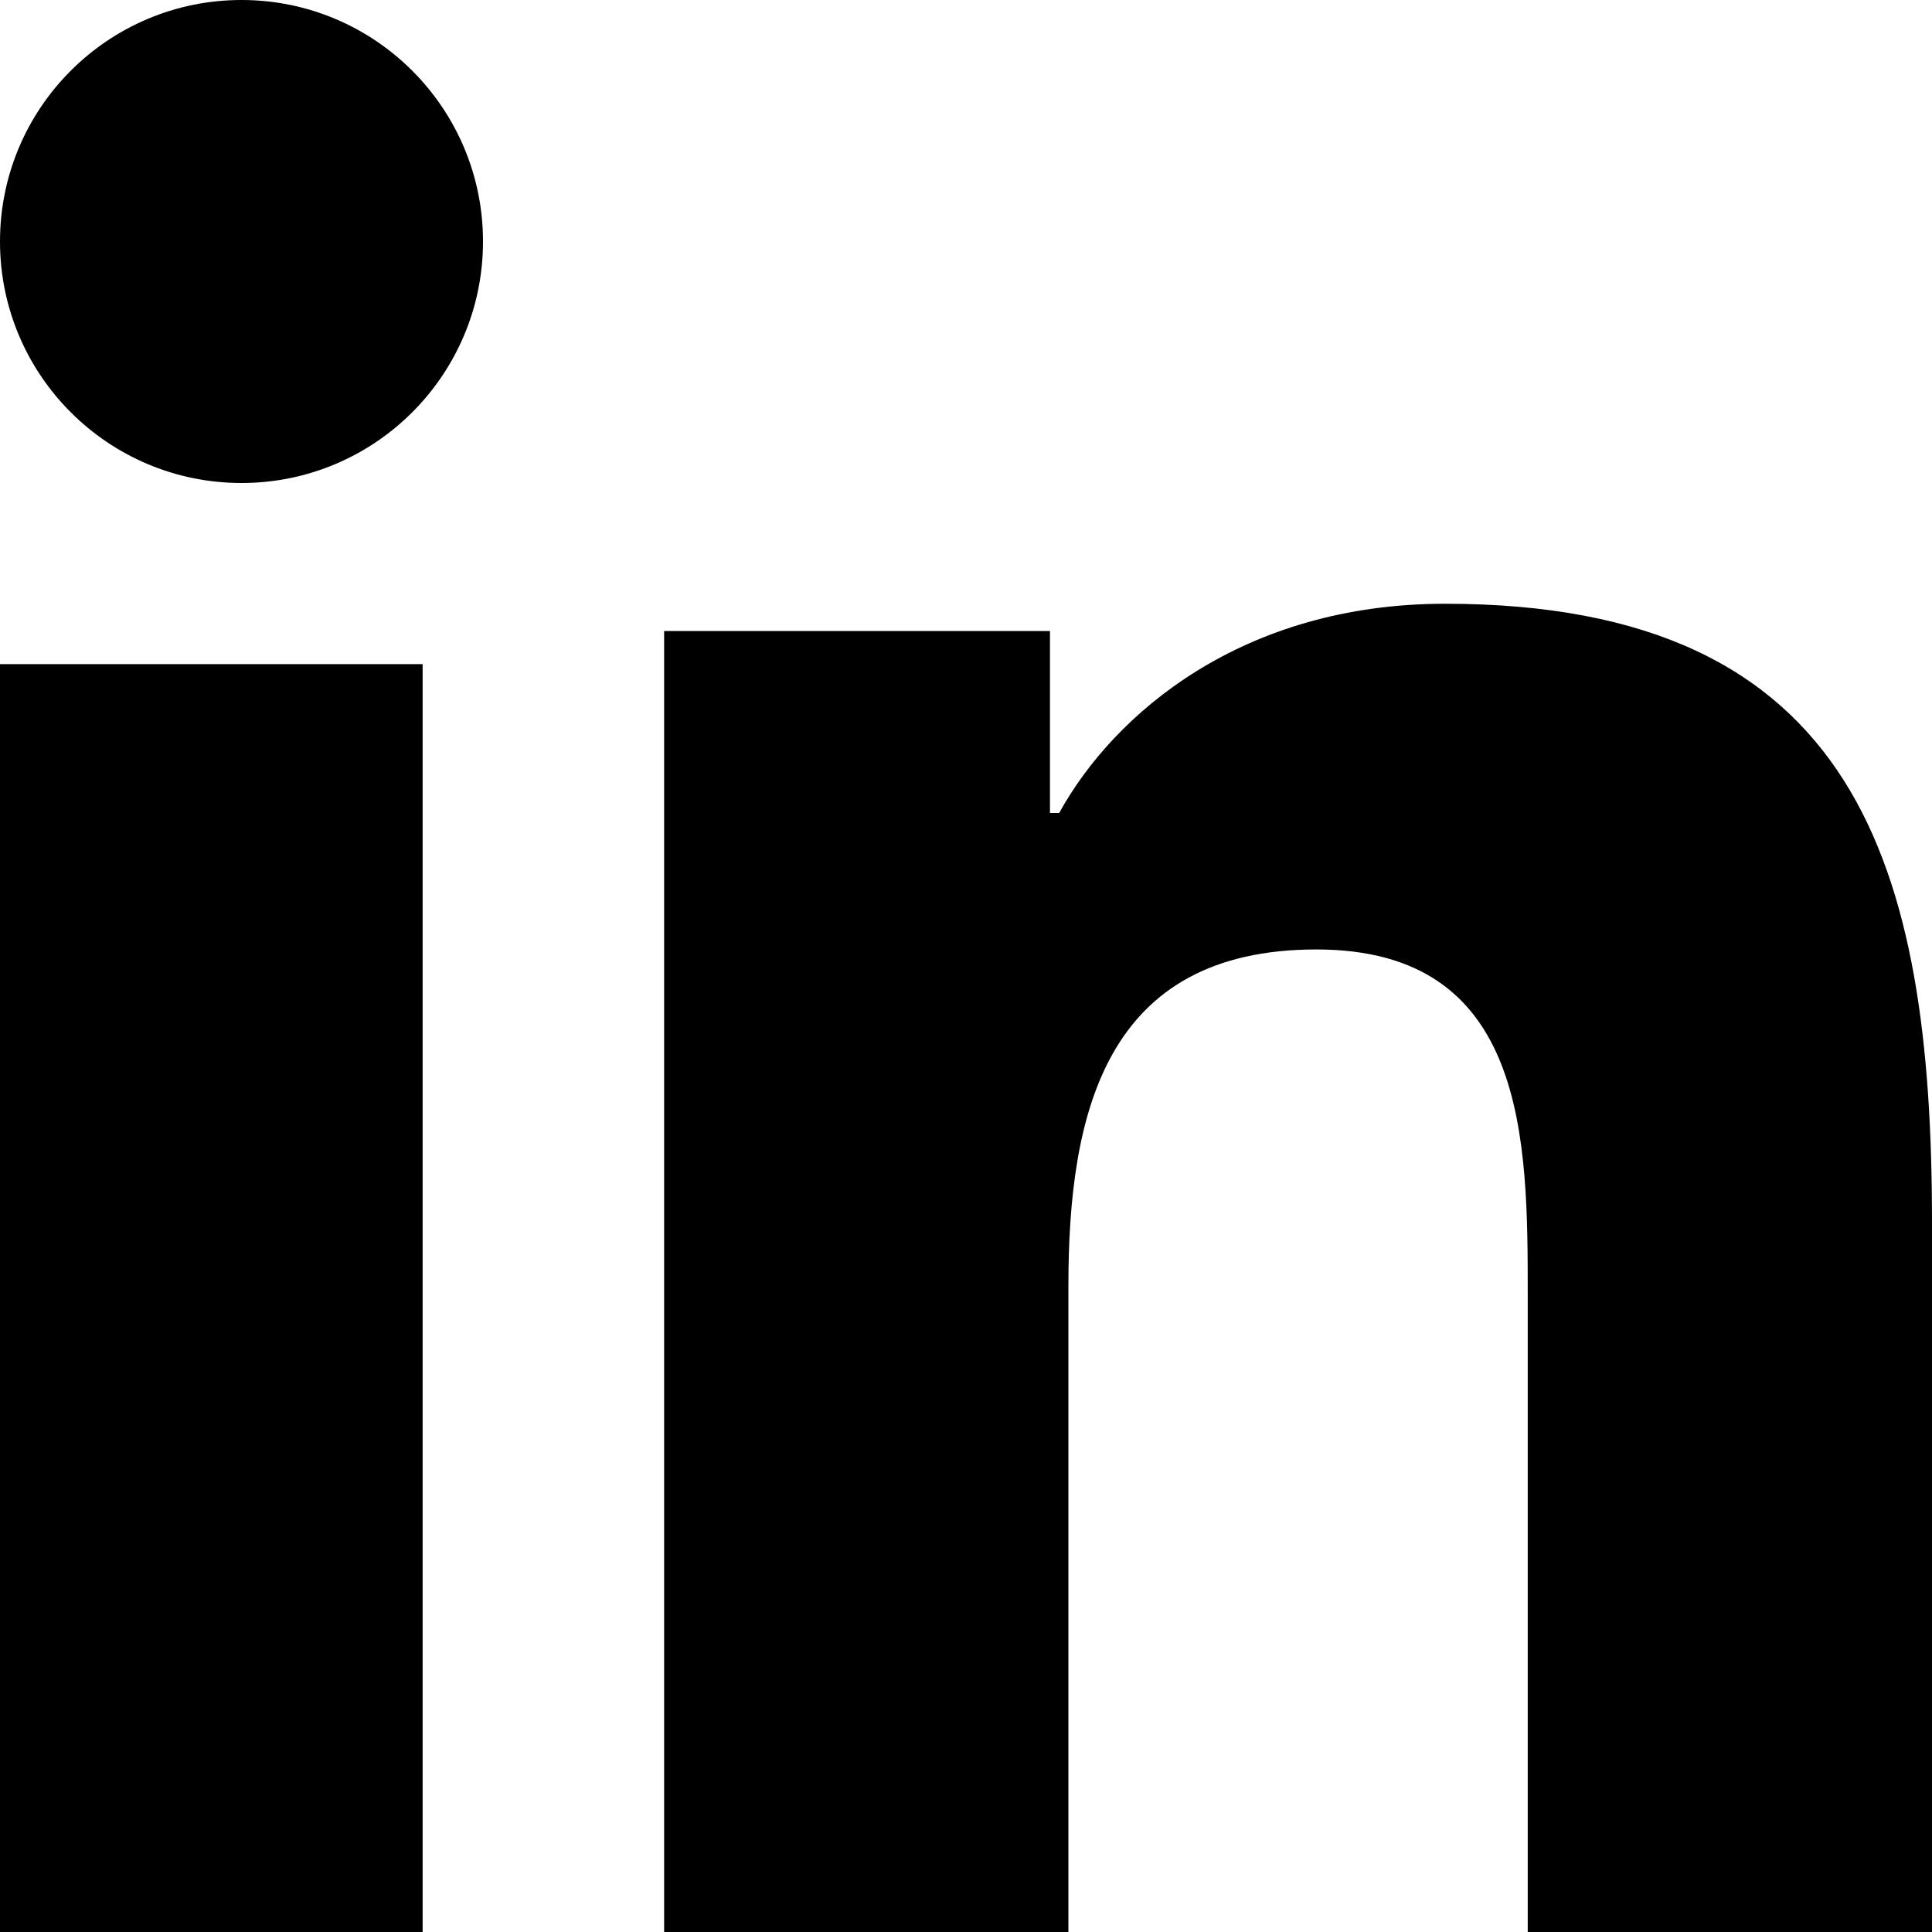
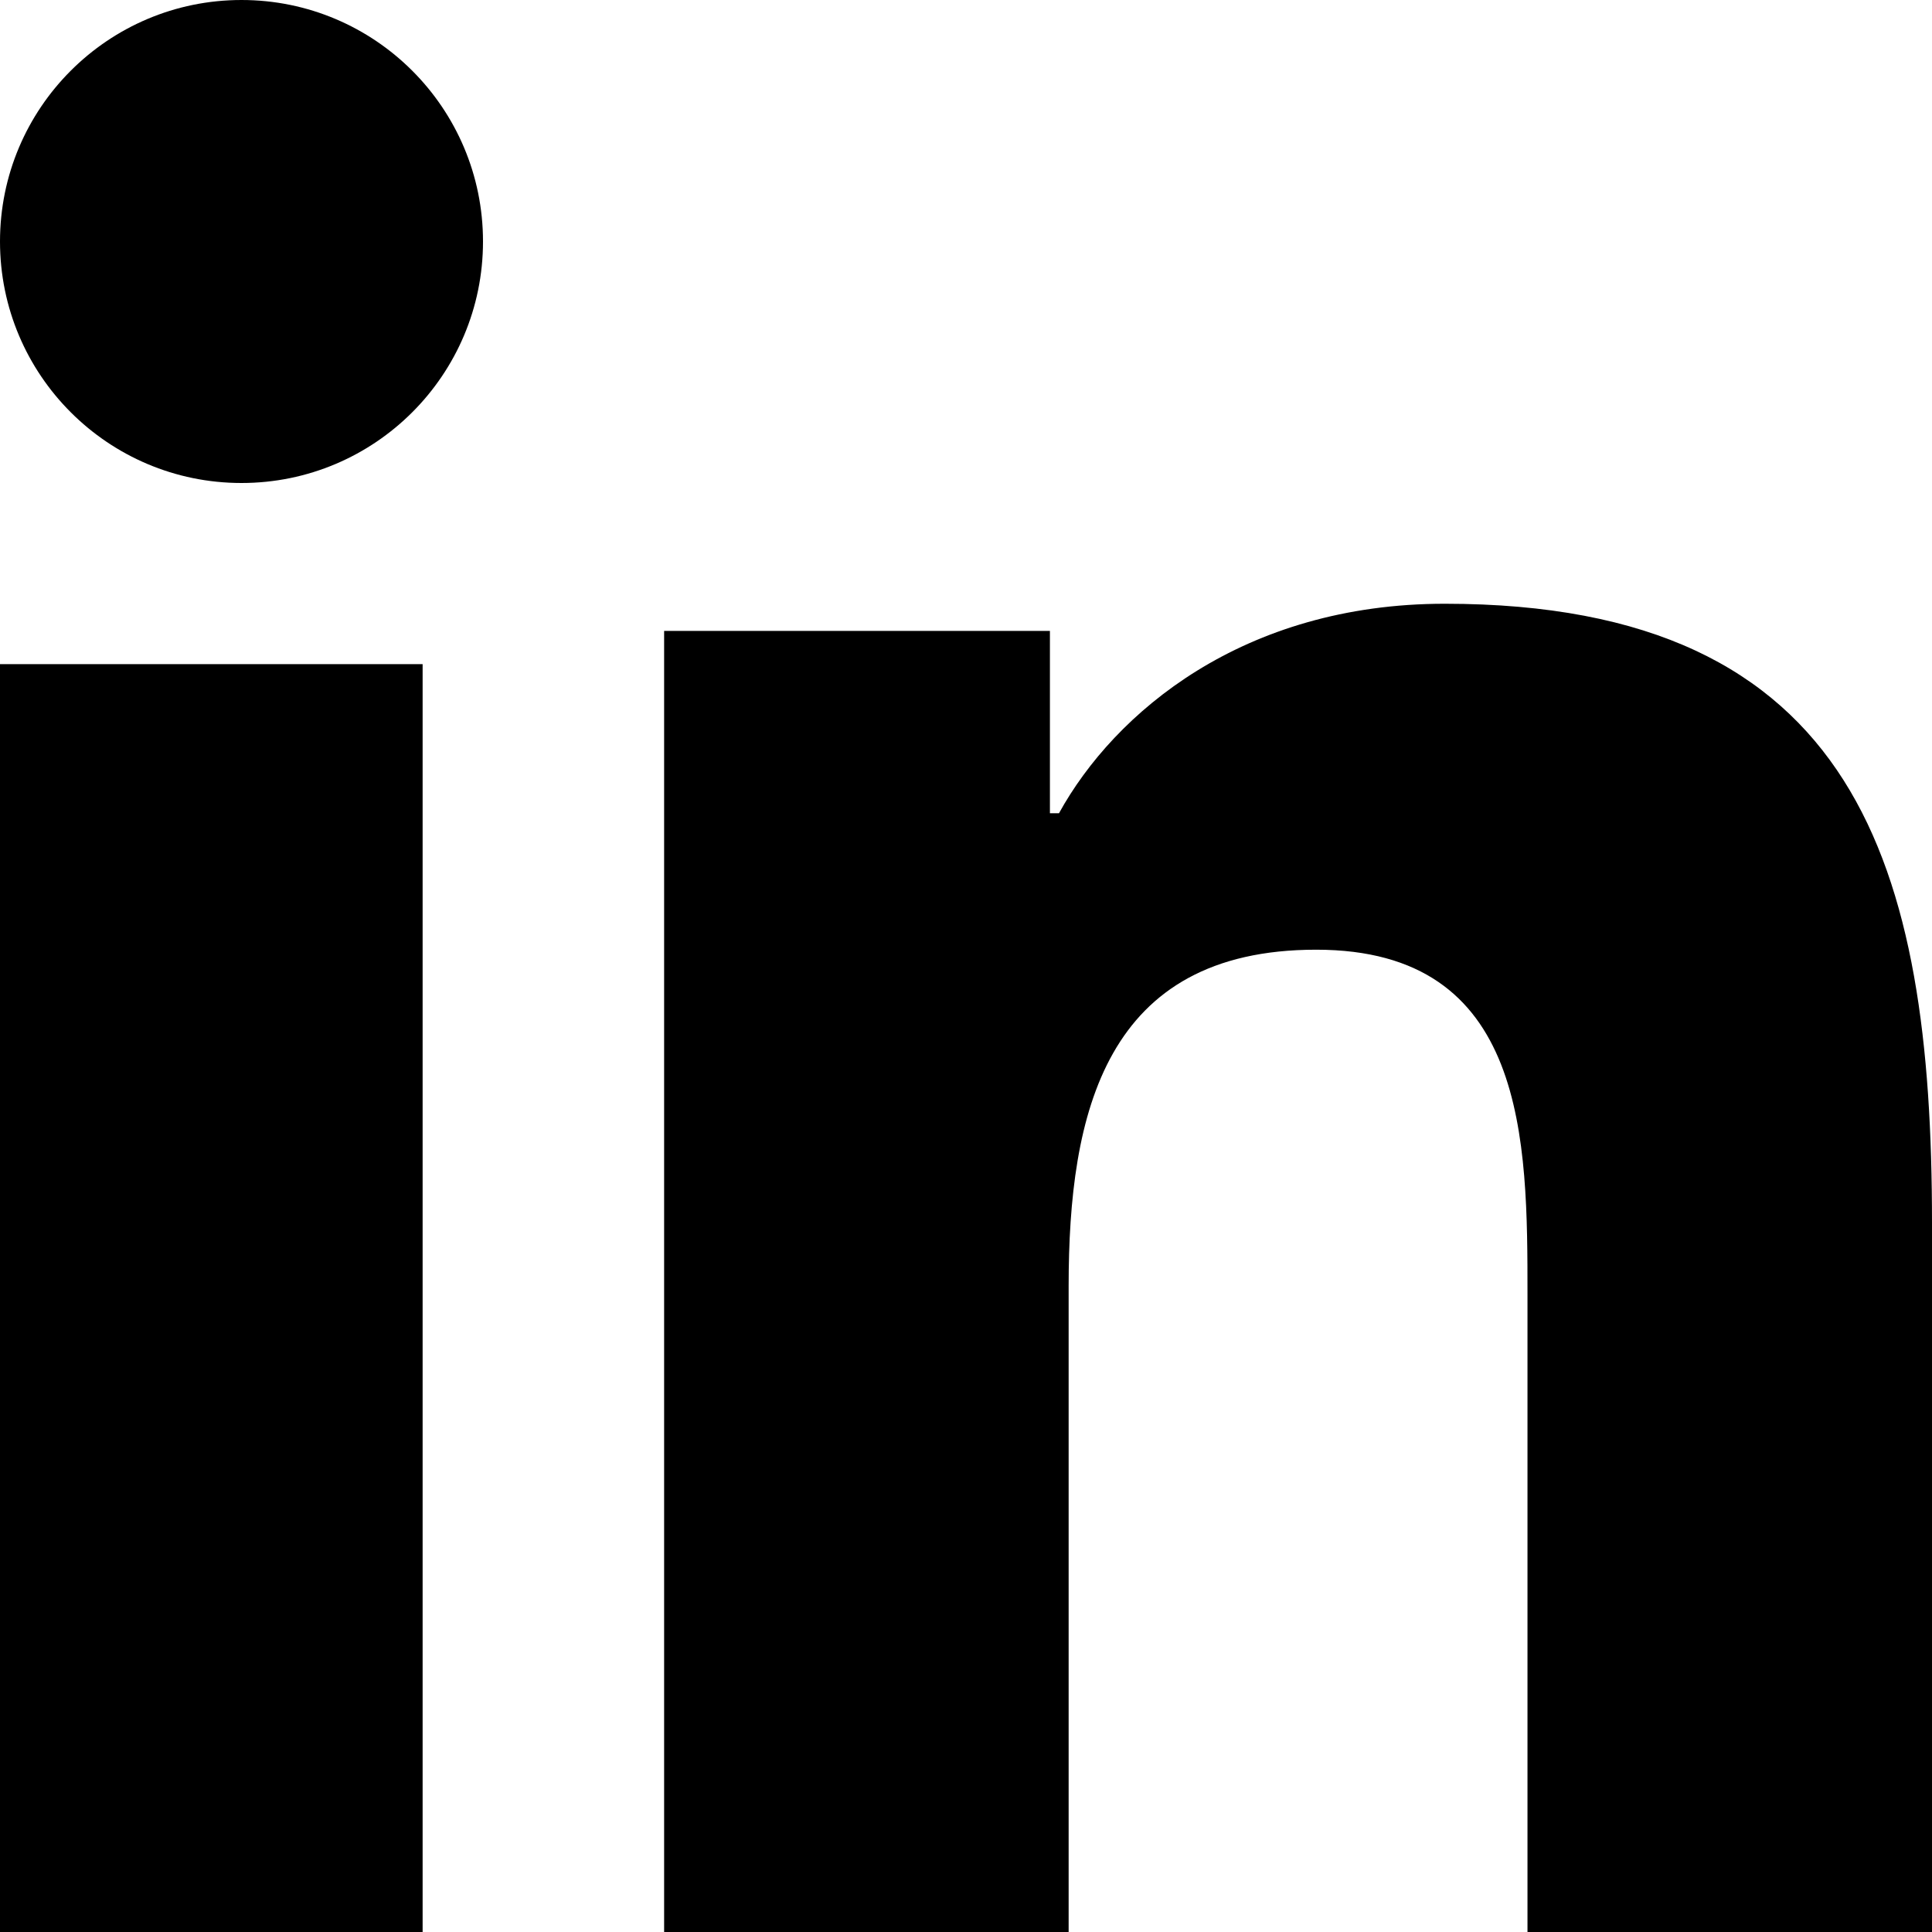
- <svg xmlns="http://www.w3.org/2000/svg" viewBox="0 0 32 32">
-   <path d="M11 10.452V32h6.696V21.301c0-2.863.608-5.575 4.108-5.575 3.5 0 3.5 3.164 3.5 5.726V32H32V20.247C32 14.37 30.783 10 23.935 10c-3.348 0-5.478 1.808-6.392 3.466h-.152v-3.014H11zM0 11h7v21H0V11zm4-3a4 4 0 1 1 0-8 4 4 0 0 1 0 8z" />
+ <svg viewBox="0 0 32 32">
+   <path d="M11 10.45V32h6.7V21.3c0-2.86.6-5.57 4.1-5.57 3.5 0 3.5 3.16 3.5 5.72V32H32V20.25C32 14.37 30.78 10 23.93 10c-3.34 0-5.47 1.8-6.39 3.47h-.15v-3.02H11zM0 11h7v21H0V11zm4-3a4 4 0 1 1 0-8 4 4 0 0 1 0 8z" />
</svg>
